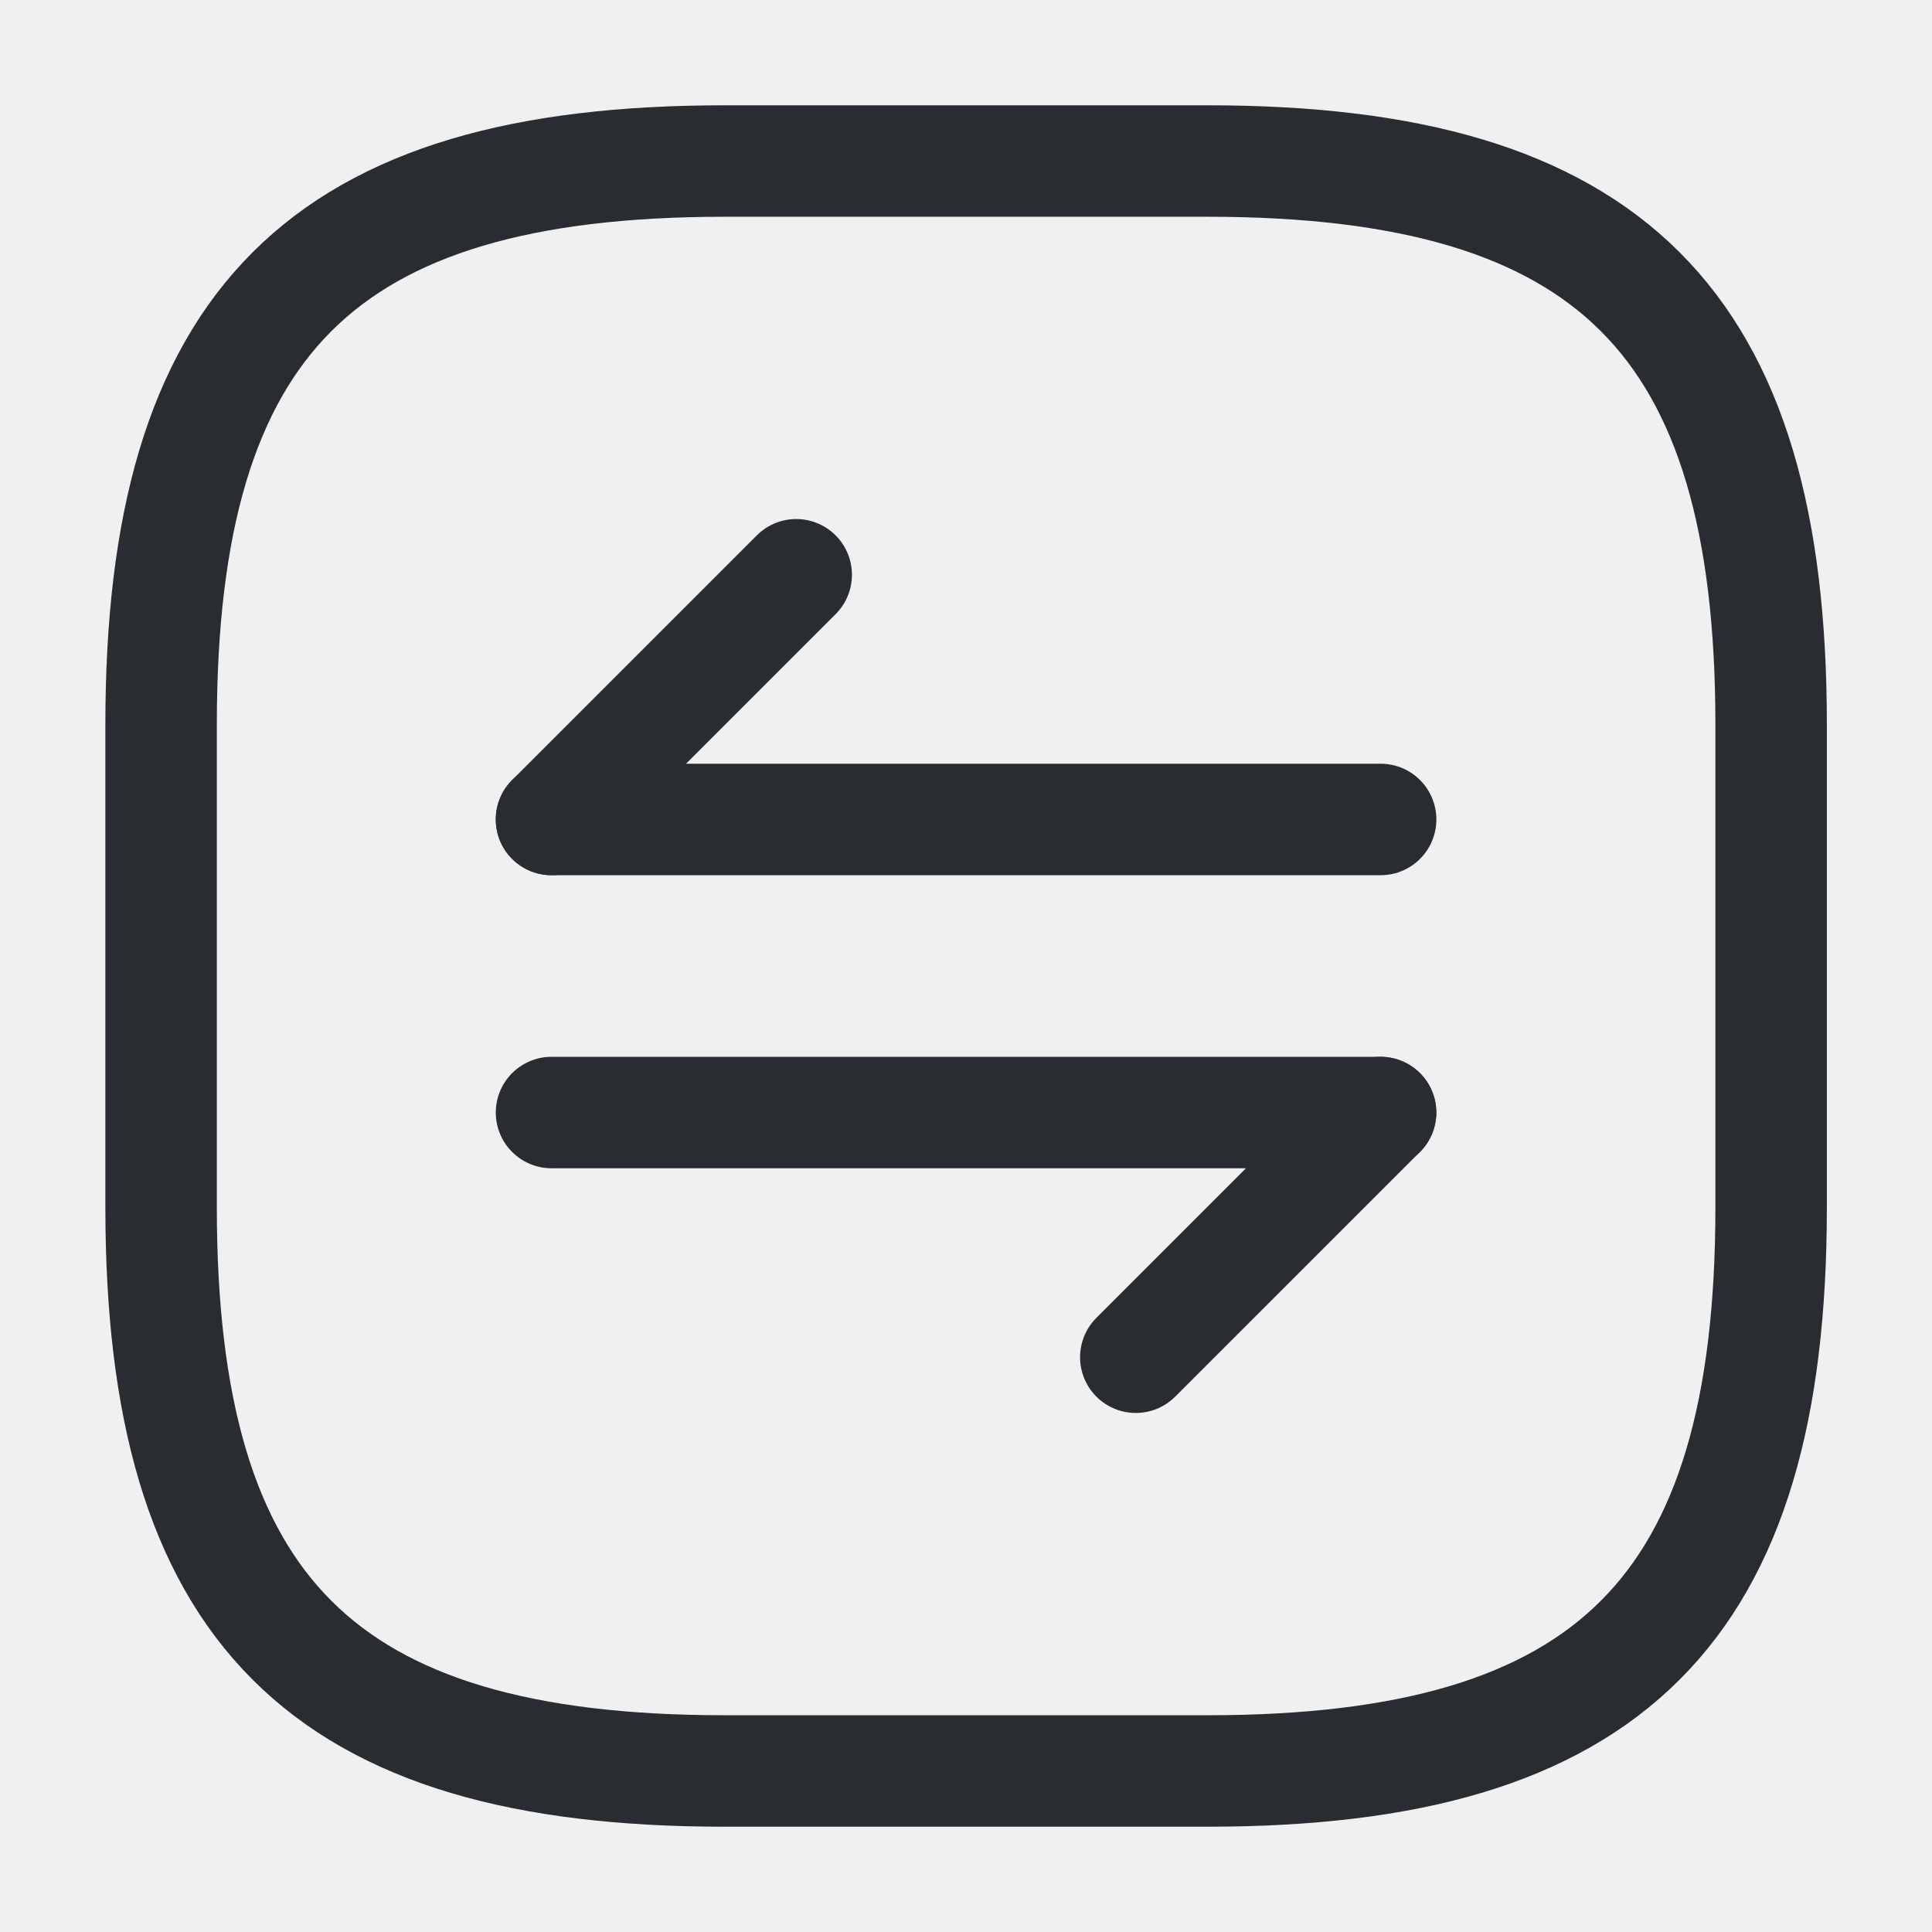
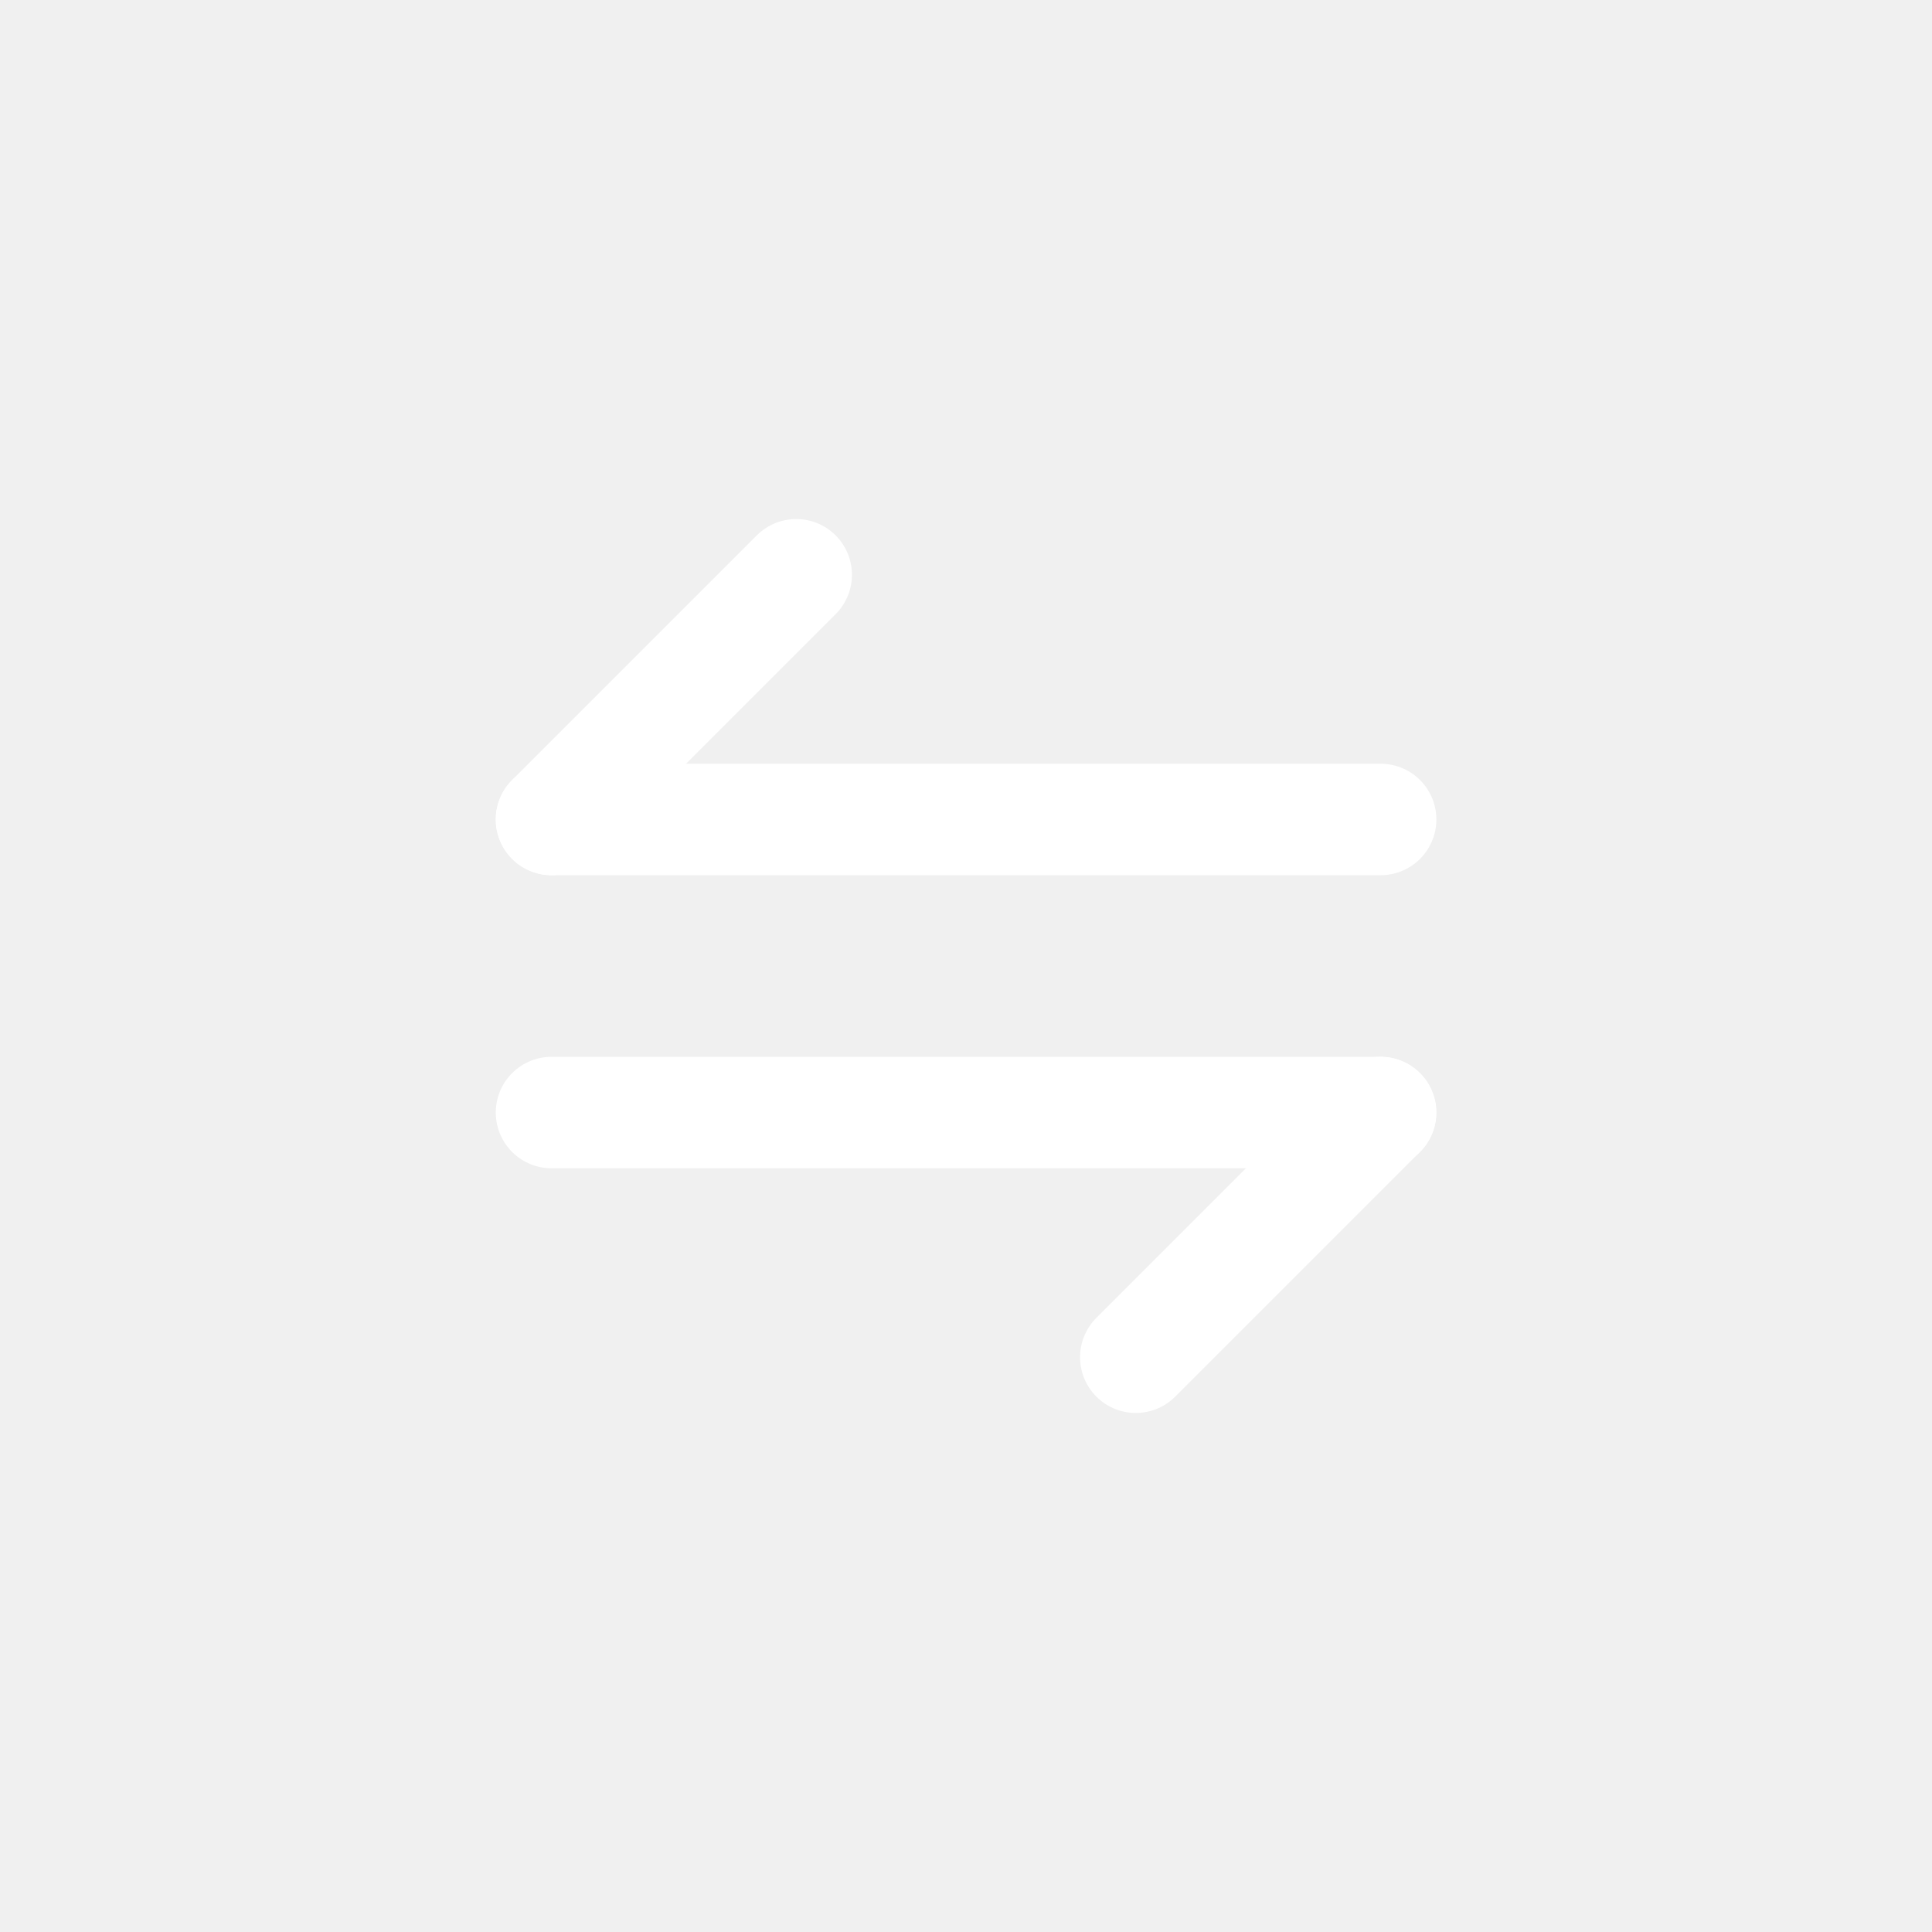
<svg xmlns="http://www.w3.org/2000/svg" width="26" height="26" viewBox="0 0 26 26" fill="none">
-   <path d="M9.751 23.833H16.251C21.668 23.833 23.835 21.666 23.835 16.25V9.75C23.835 4.333 21.668 2.167 16.251 2.167H9.751C4.335 2.167 2.168 4.333 2.168 9.75V16.25C2.168 21.666 4.335 23.833 9.751 23.833Z" stroke="#292D32" stroke-width="1.5" stroke-linecap="round" stroke-linejoin="round" />
-   <path d="M18.578 14.972L15.285 18.265" stroke="#292D32" stroke-width="1.5" stroke-miterlimit="10" stroke-linecap="round" stroke-linejoin="round" />
-   <path d="M7.422 14.972H18.58" stroke="#292D32" stroke-width="1.5" stroke-miterlimit="10" stroke-linecap="round" stroke-linejoin="round" />
-   <path d="M7.422 11.028L10.715 7.735" stroke="#292D32" stroke-width="1.5" stroke-miterlimit="10" stroke-linecap="round" stroke-linejoin="round" />
-   <path d="M18.58 11.028H7.422" stroke="#292D32" stroke-width="1.5" stroke-miterlimit="10" stroke-linecap="round" stroke-linejoin="round" />
+   <path d="M18.578 14.972L15.285 18.265" stroke="white" stroke-width="1.5" stroke-miterlimit="10" stroke-linecap="round" stroke-linejoin="round" />
+   <path d="M7.422 14.972H18.58" stroke="white" stroke-width="1.5" stroke-miterlimit="10" stroke-linecap="round" stroke-linejoin="round" />
+   <path d="M7.422 11.028L10.715 7.735" stroke="white" stroke-width="1.5" stroke-miterlimit="10" stroke-linecap="round" stroke-linejoin="round" />
+   <path d="M18.58 11.028H7.422" stroke="white" stroke-width="1.5" stroke-miterlimit="10" stroke-linecap="round" stroke-linejoin="round" />
</svg>
